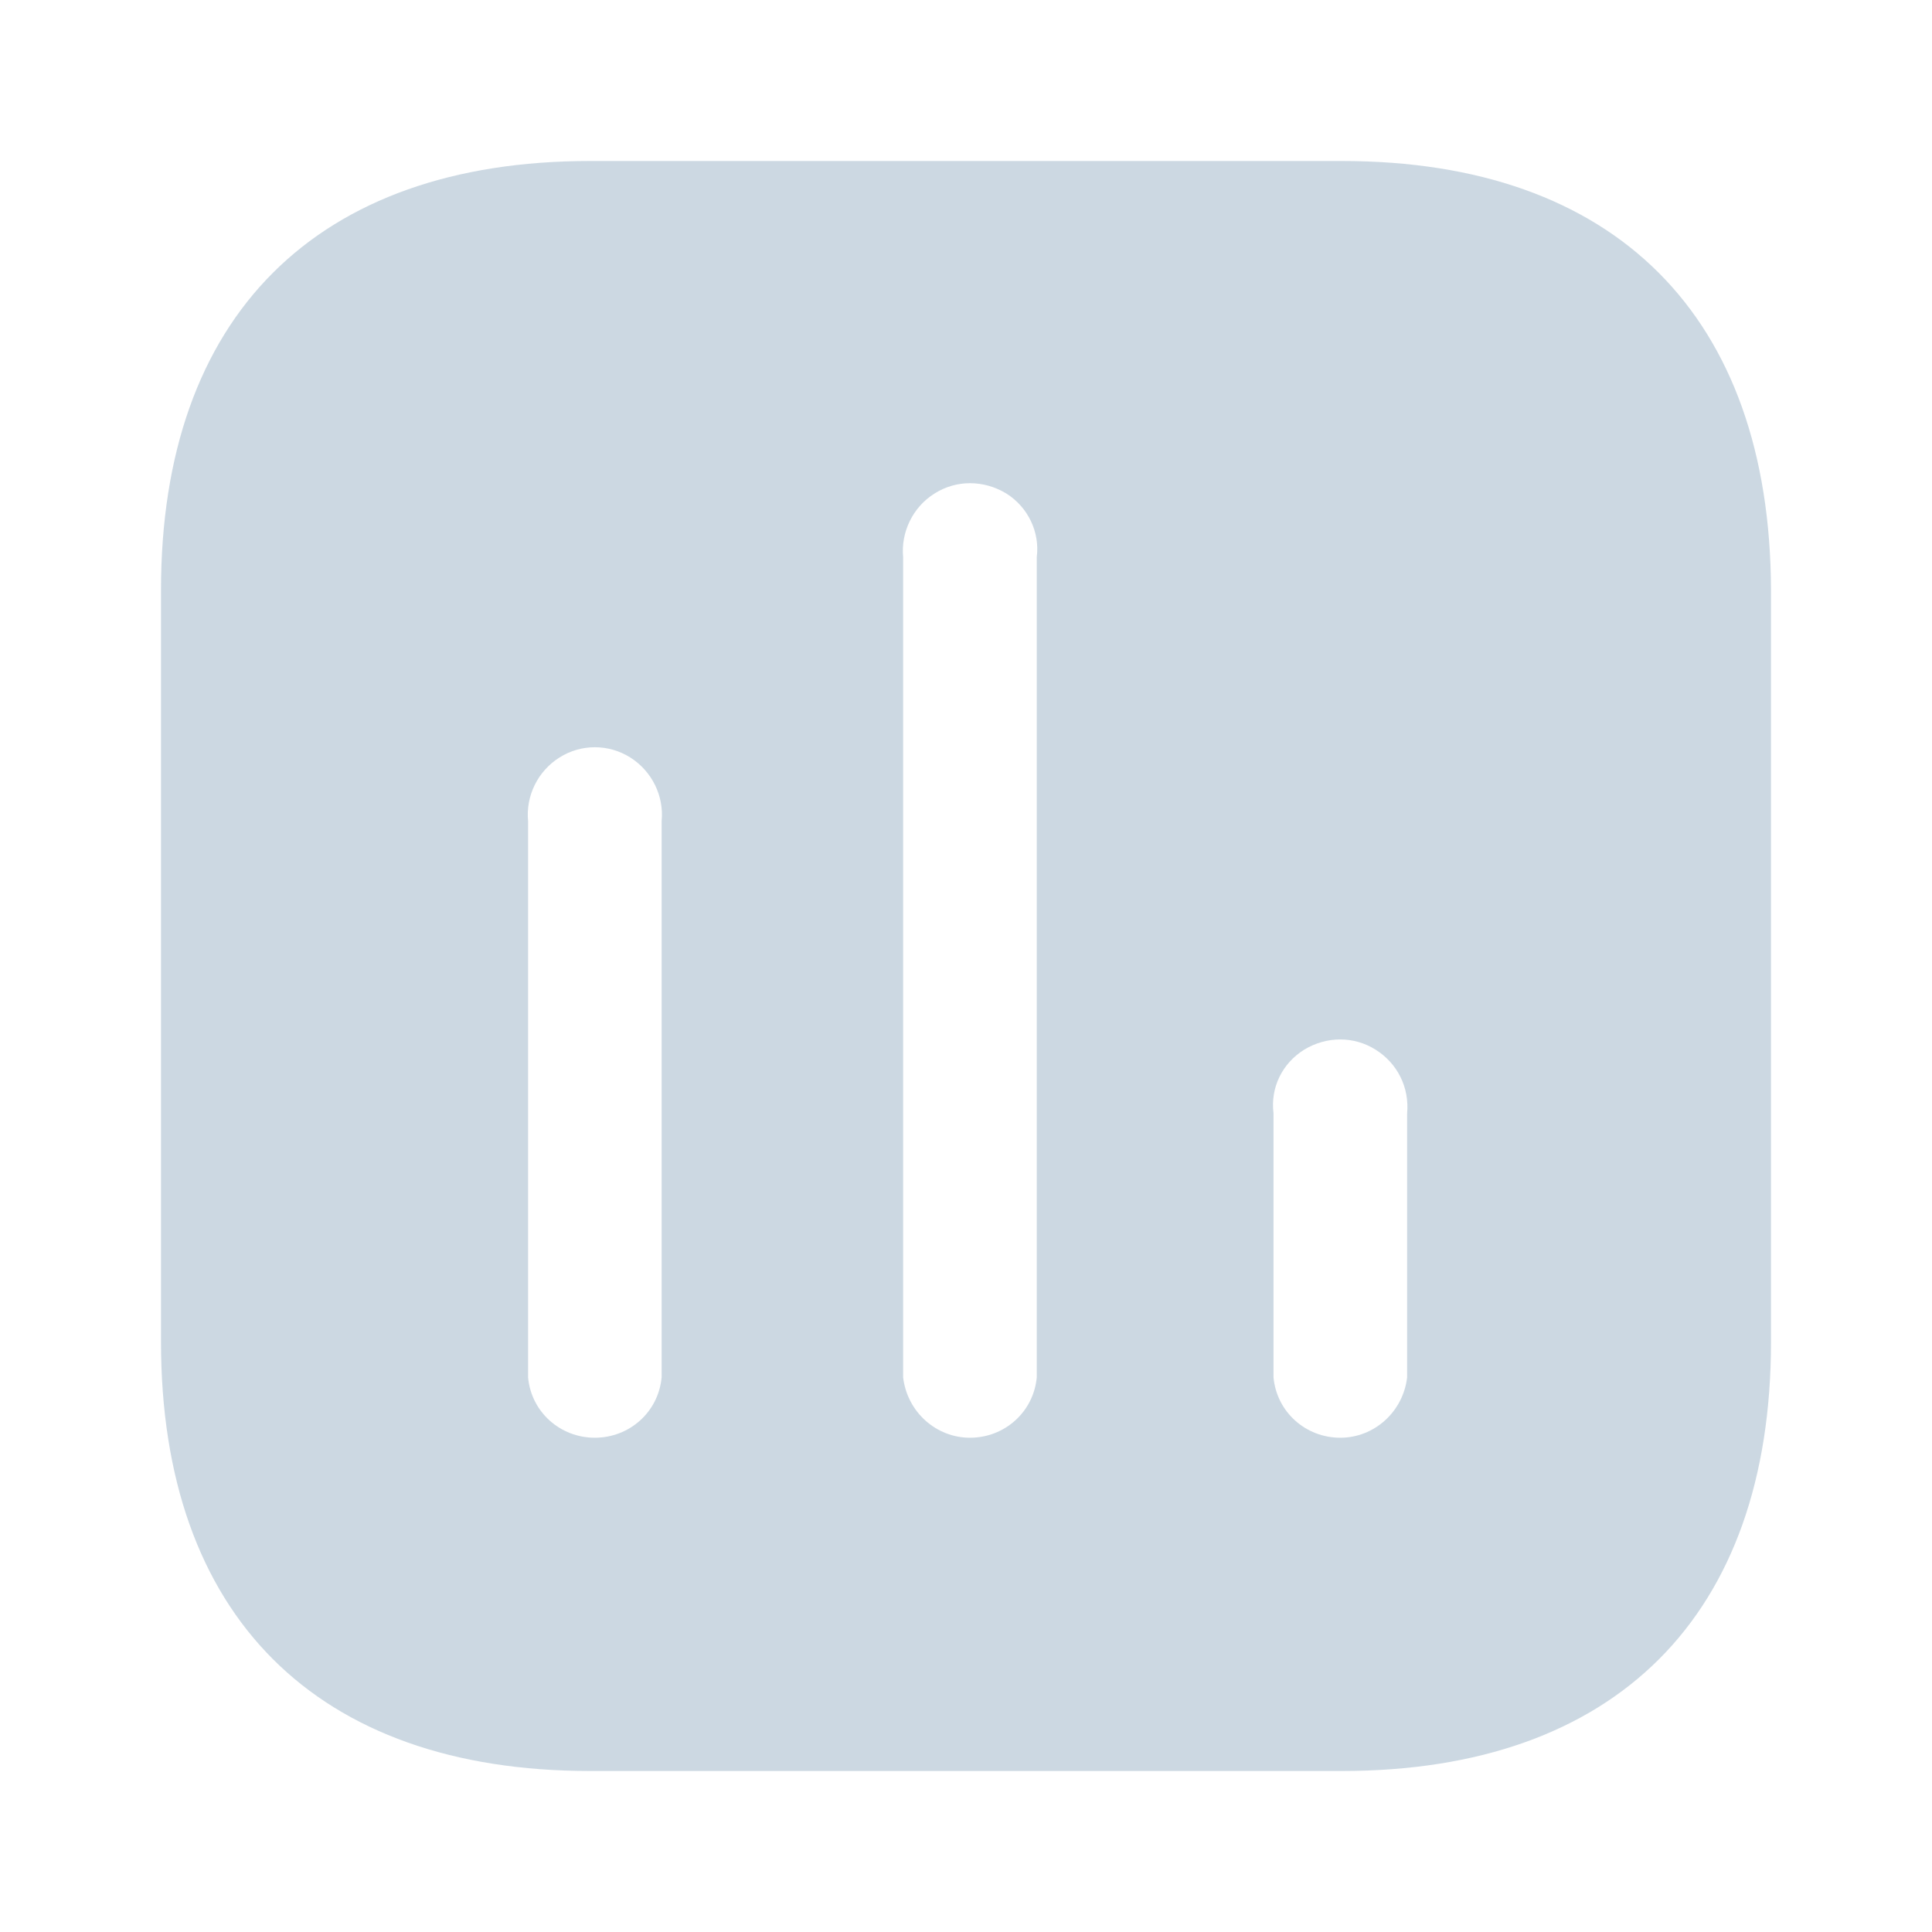
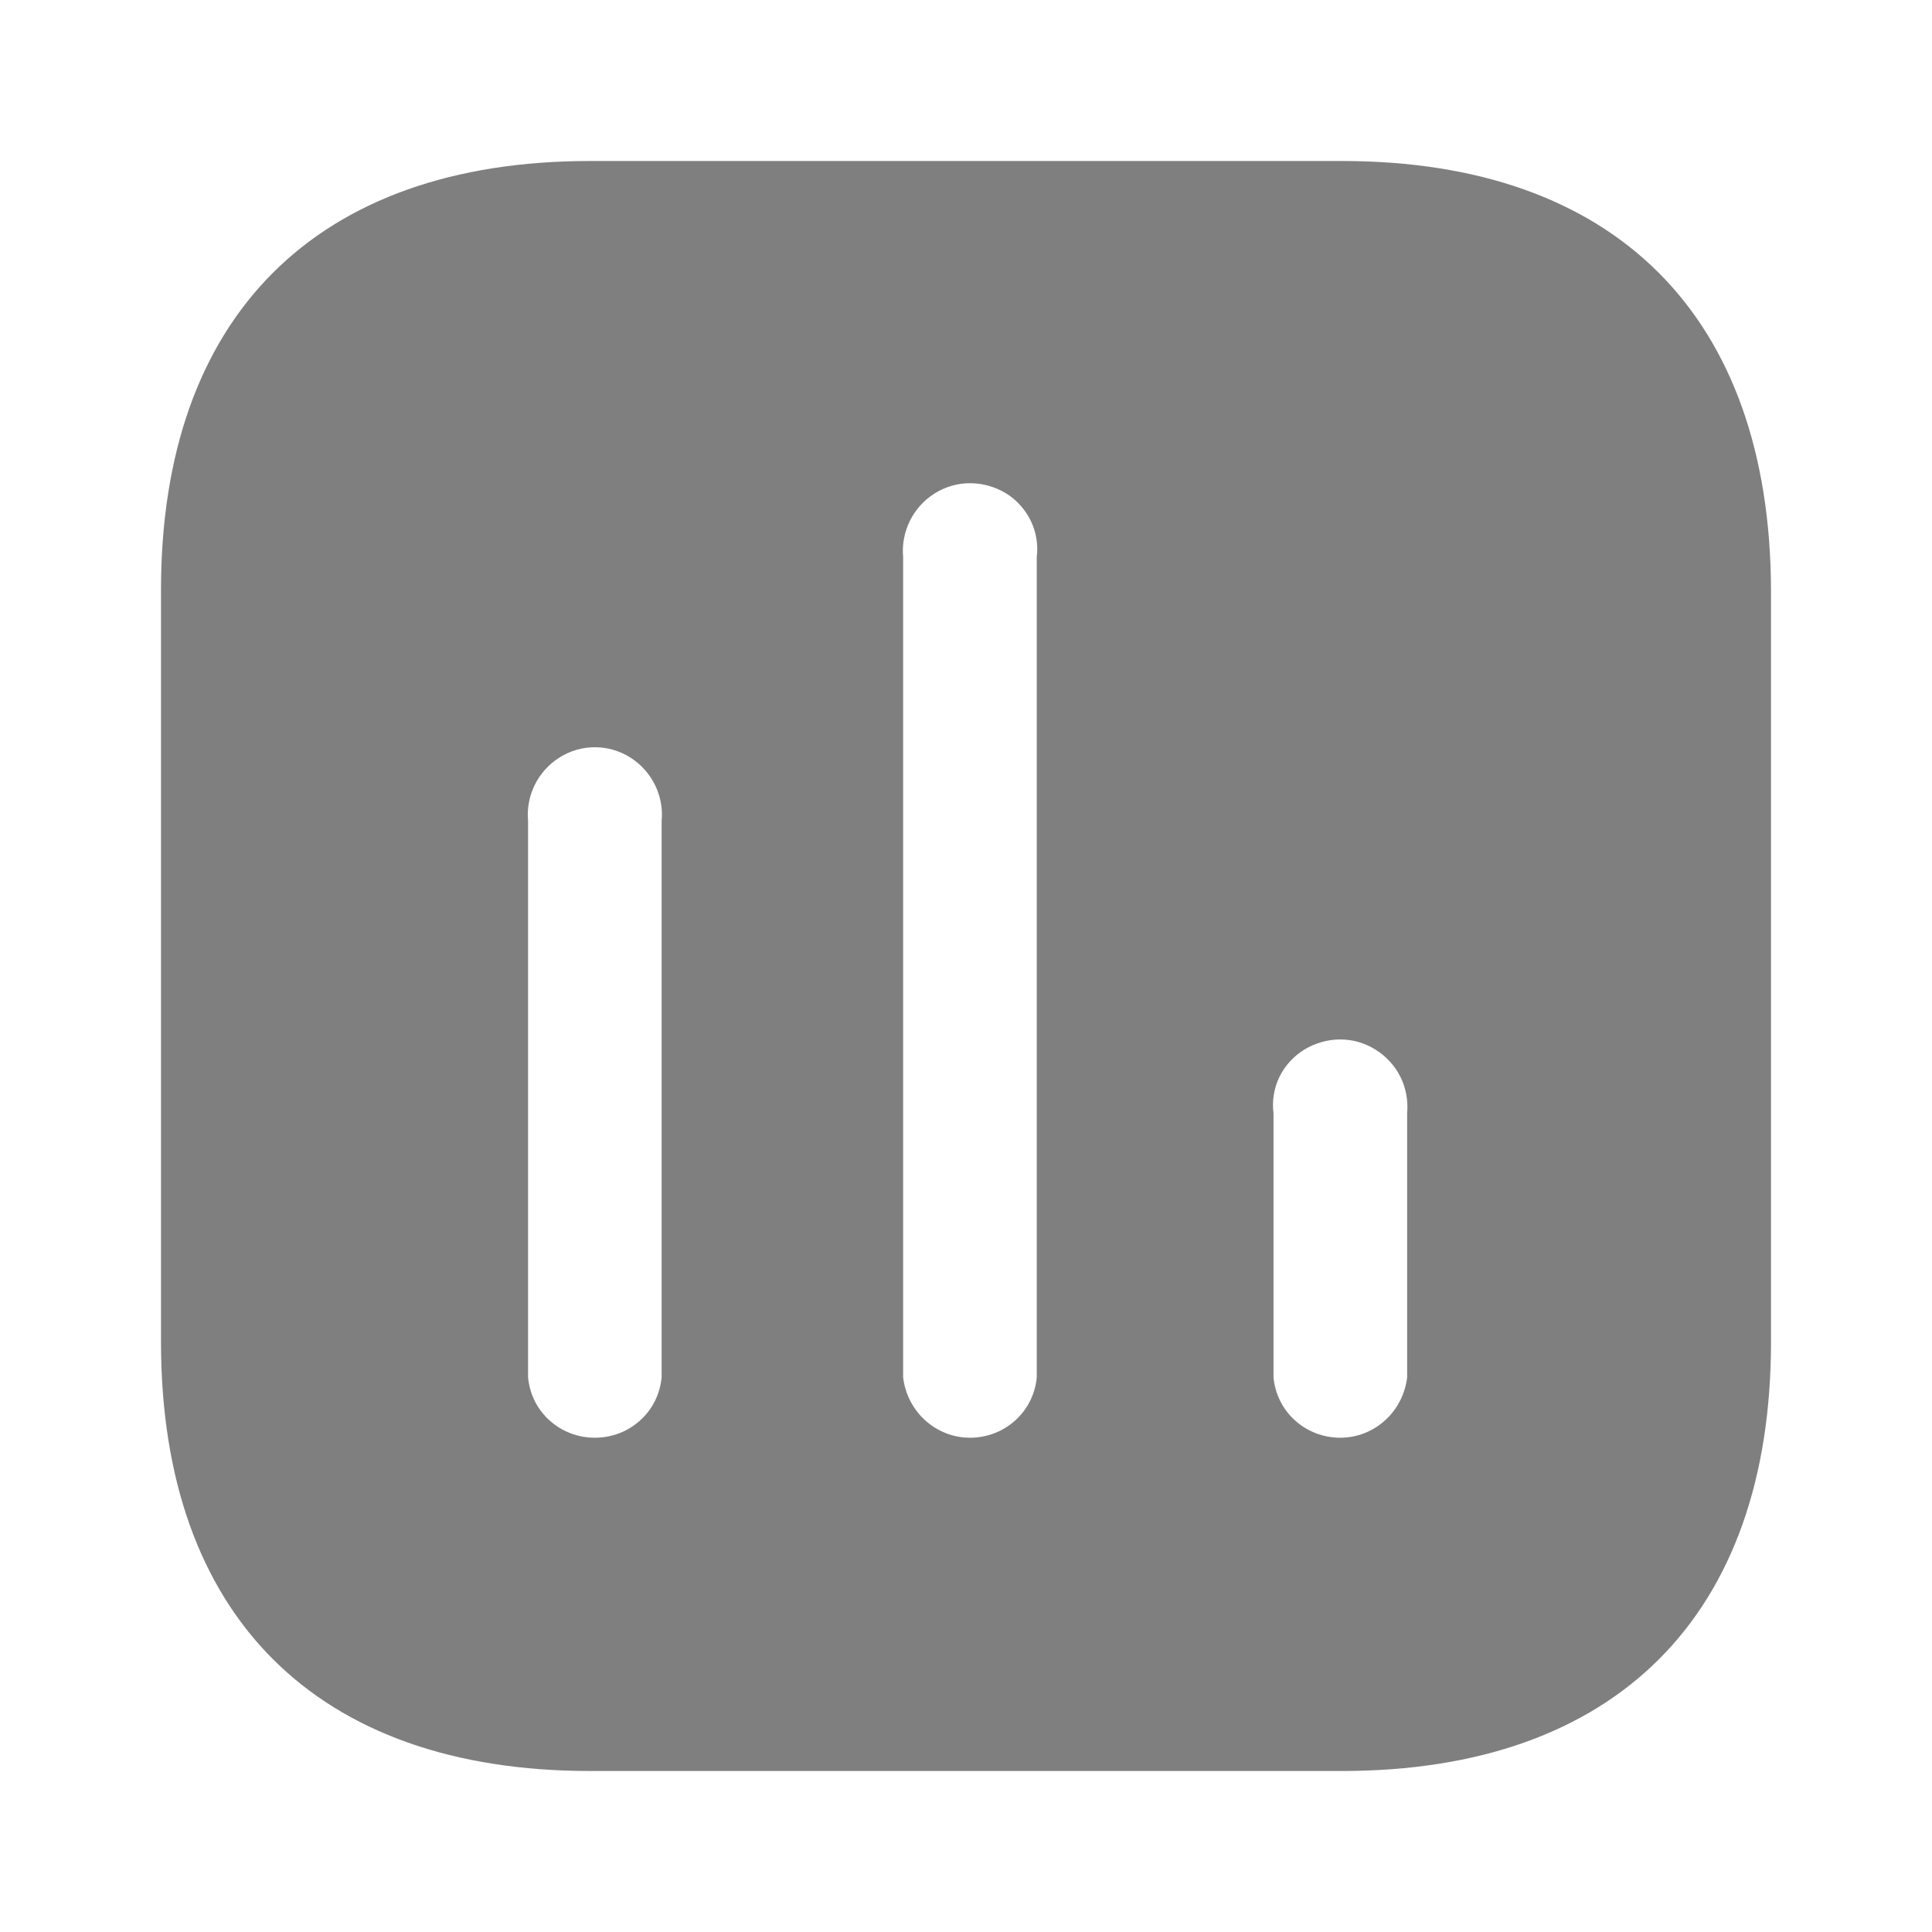
<svg xmlns="http://www.w3.org/2000/svg" width="24" height="24" viewBox="0 0 24 24" fill="none">
  <g id="Iconly/Bold/Chart" opacity="0.5">
    <g id="Chart">
-       <path id="Chart_2" fill-rule="evenodd" clip-rule="evenodd" d="M7.33 2H16.669C20.07 2 21.99 3.929 22 7.33V16.67C22 20.07 20.07 22 16.669 22H7.33C3.929 22 2 20.07 2 16.67V7.33C2 3.929 3.929 2 7.33 2ZM12.049 17.86C12.48 17.86 12.839 17.54 12.879 17.11V6.92C12.919 6.61 12.77 6.299 12.5 6.13C12.219 5.96 11.879 5.96 11.61 6.13C11.339 6.299 11.19 6.61 11.219 6.92V17.11C11.27 17.54 11.629 17.86 12.049 17.86ZM16.65 17.86C17.07 17.86 17.429 17.54 17.48 17.11V13.83C17.509 13.509 17.36 13.21 17.089 13.04C16.82 12.87 16.48 12.87 16.2 13.04C15.929 13.21 15.78 13.509 15.82 13.83V17.11C15.86 17.54 16.219 17.86 16.65 17.86ZM8.219 17.11C8.179 17.54 7.82 17.86 7.389 17.86C6.959 17.86 6.599 17.54 6.56 17.11V10.2C6.53 9.889 6.679 9.58 6.95 9.41C7.219 9.24 7.56 9.24 7.83 9.41C8.099 9.58 8.25 9.889 8.219 10.2V17.11Z" fill="#99B2C6" />
+       <path id="Chart_2" fill-rule="evenodd" clip-rule="evenodd" d="M7.33 2H16.669C20.07 2 21.99 3.929 22 7.33V16.67C22 20.07 20.07 22 16.669 22H7.33C3.929 22 2 20.07 2 16.67V7.33C2 3.929 3.929 2 7.33 2ZM12.049 17.86C12.48 17.86 12.839 17.54 12.879 17.11V6.92C12.919 6.61 12.77 6.299 12.5 6.13C12.219 5.96 11.879 5.96 11.61 6.13C11.339 6.299 11.19 6.61 11.219 6.92V17.11C11.27 17.54 11.629 17.86 12.049 17.86ZM16.65 17.86C17.07 17.86 17.429 17.54 17.48 17.11V13.83C17.509 13.509 17.36 13.21 17.089 13.04C16.82 12.87 16.48 12.87 16.2 13.04C15.929 13.21 15.78 13.509 15.82 13.83V17.11C15.86 17.54 16.219 17.86 16.65 17.86ZM8.219 17.11C8.179 17.54 7.82 17.86 7.389 17.86C6.959 17.86 6.599 17.54 6.56 17.11V10.2C6.53 9.889 6.679 9.58 6.95 9.41C7.219 9.24 7.56 9.24 7.83 9.41C8.099 9.58 8.25 9.889 8.219 10.2V17.11Z" fill="currentColor" />
    </g>
  </g>
</svg>
